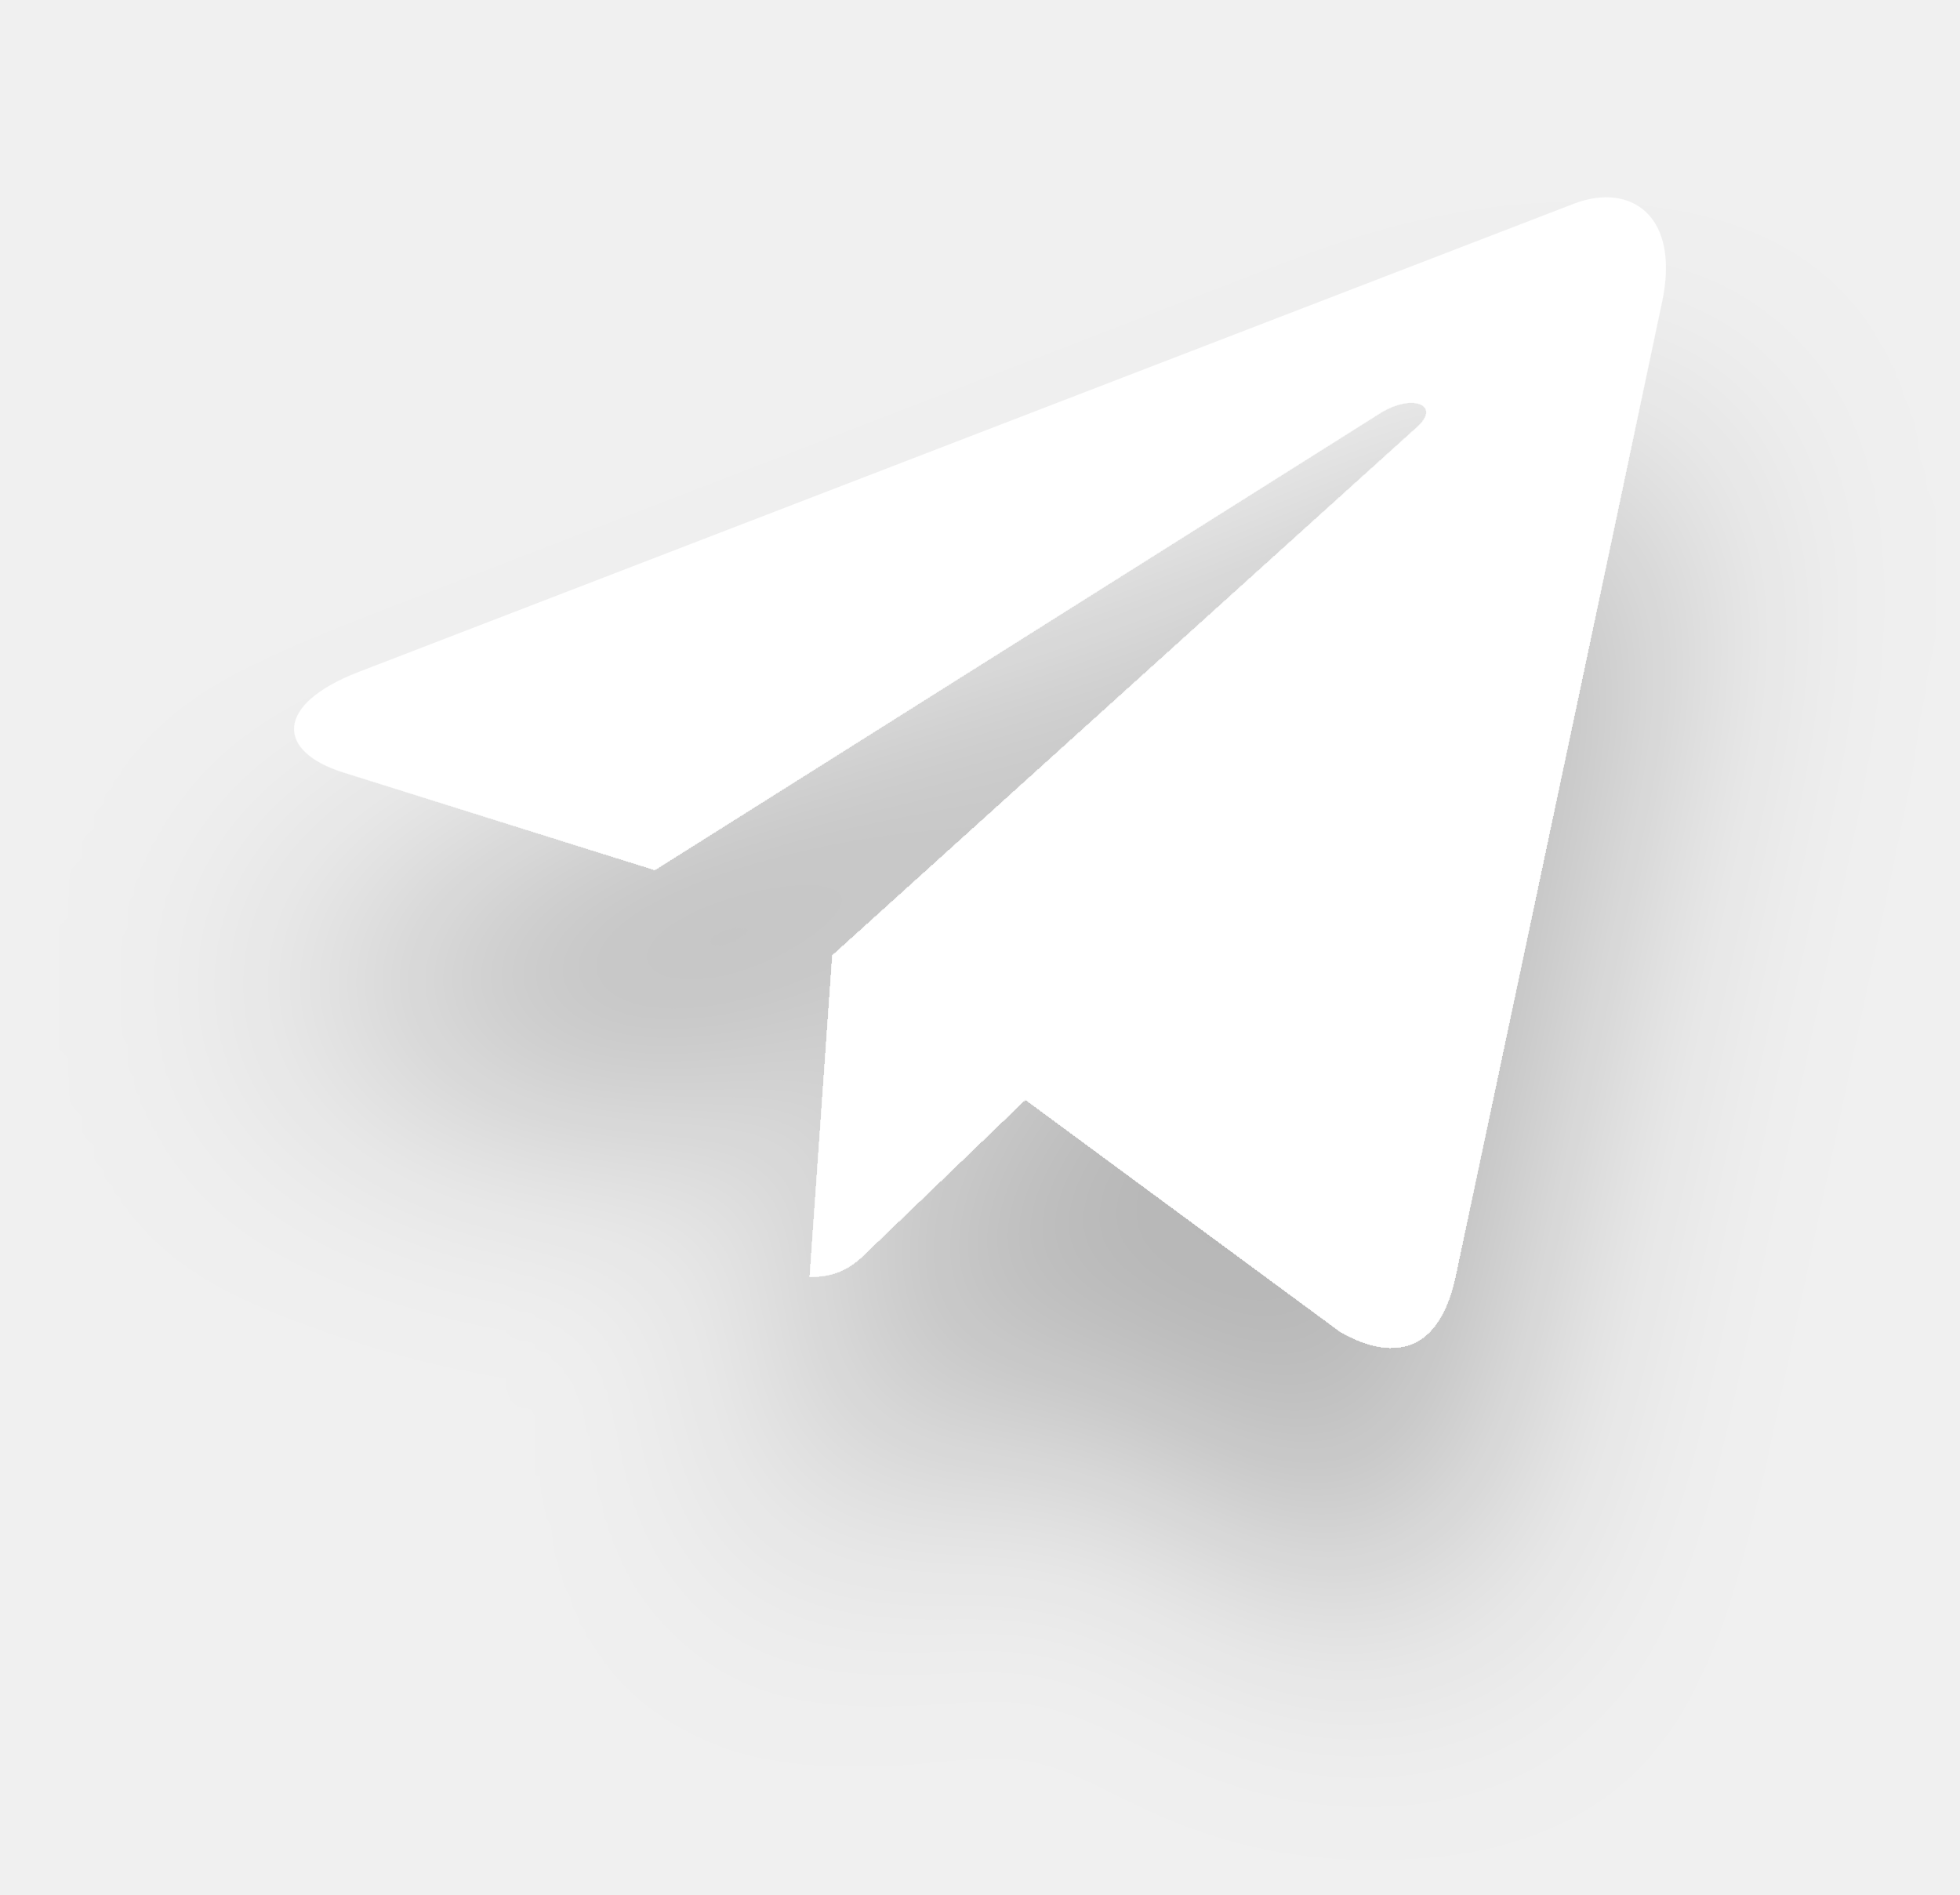
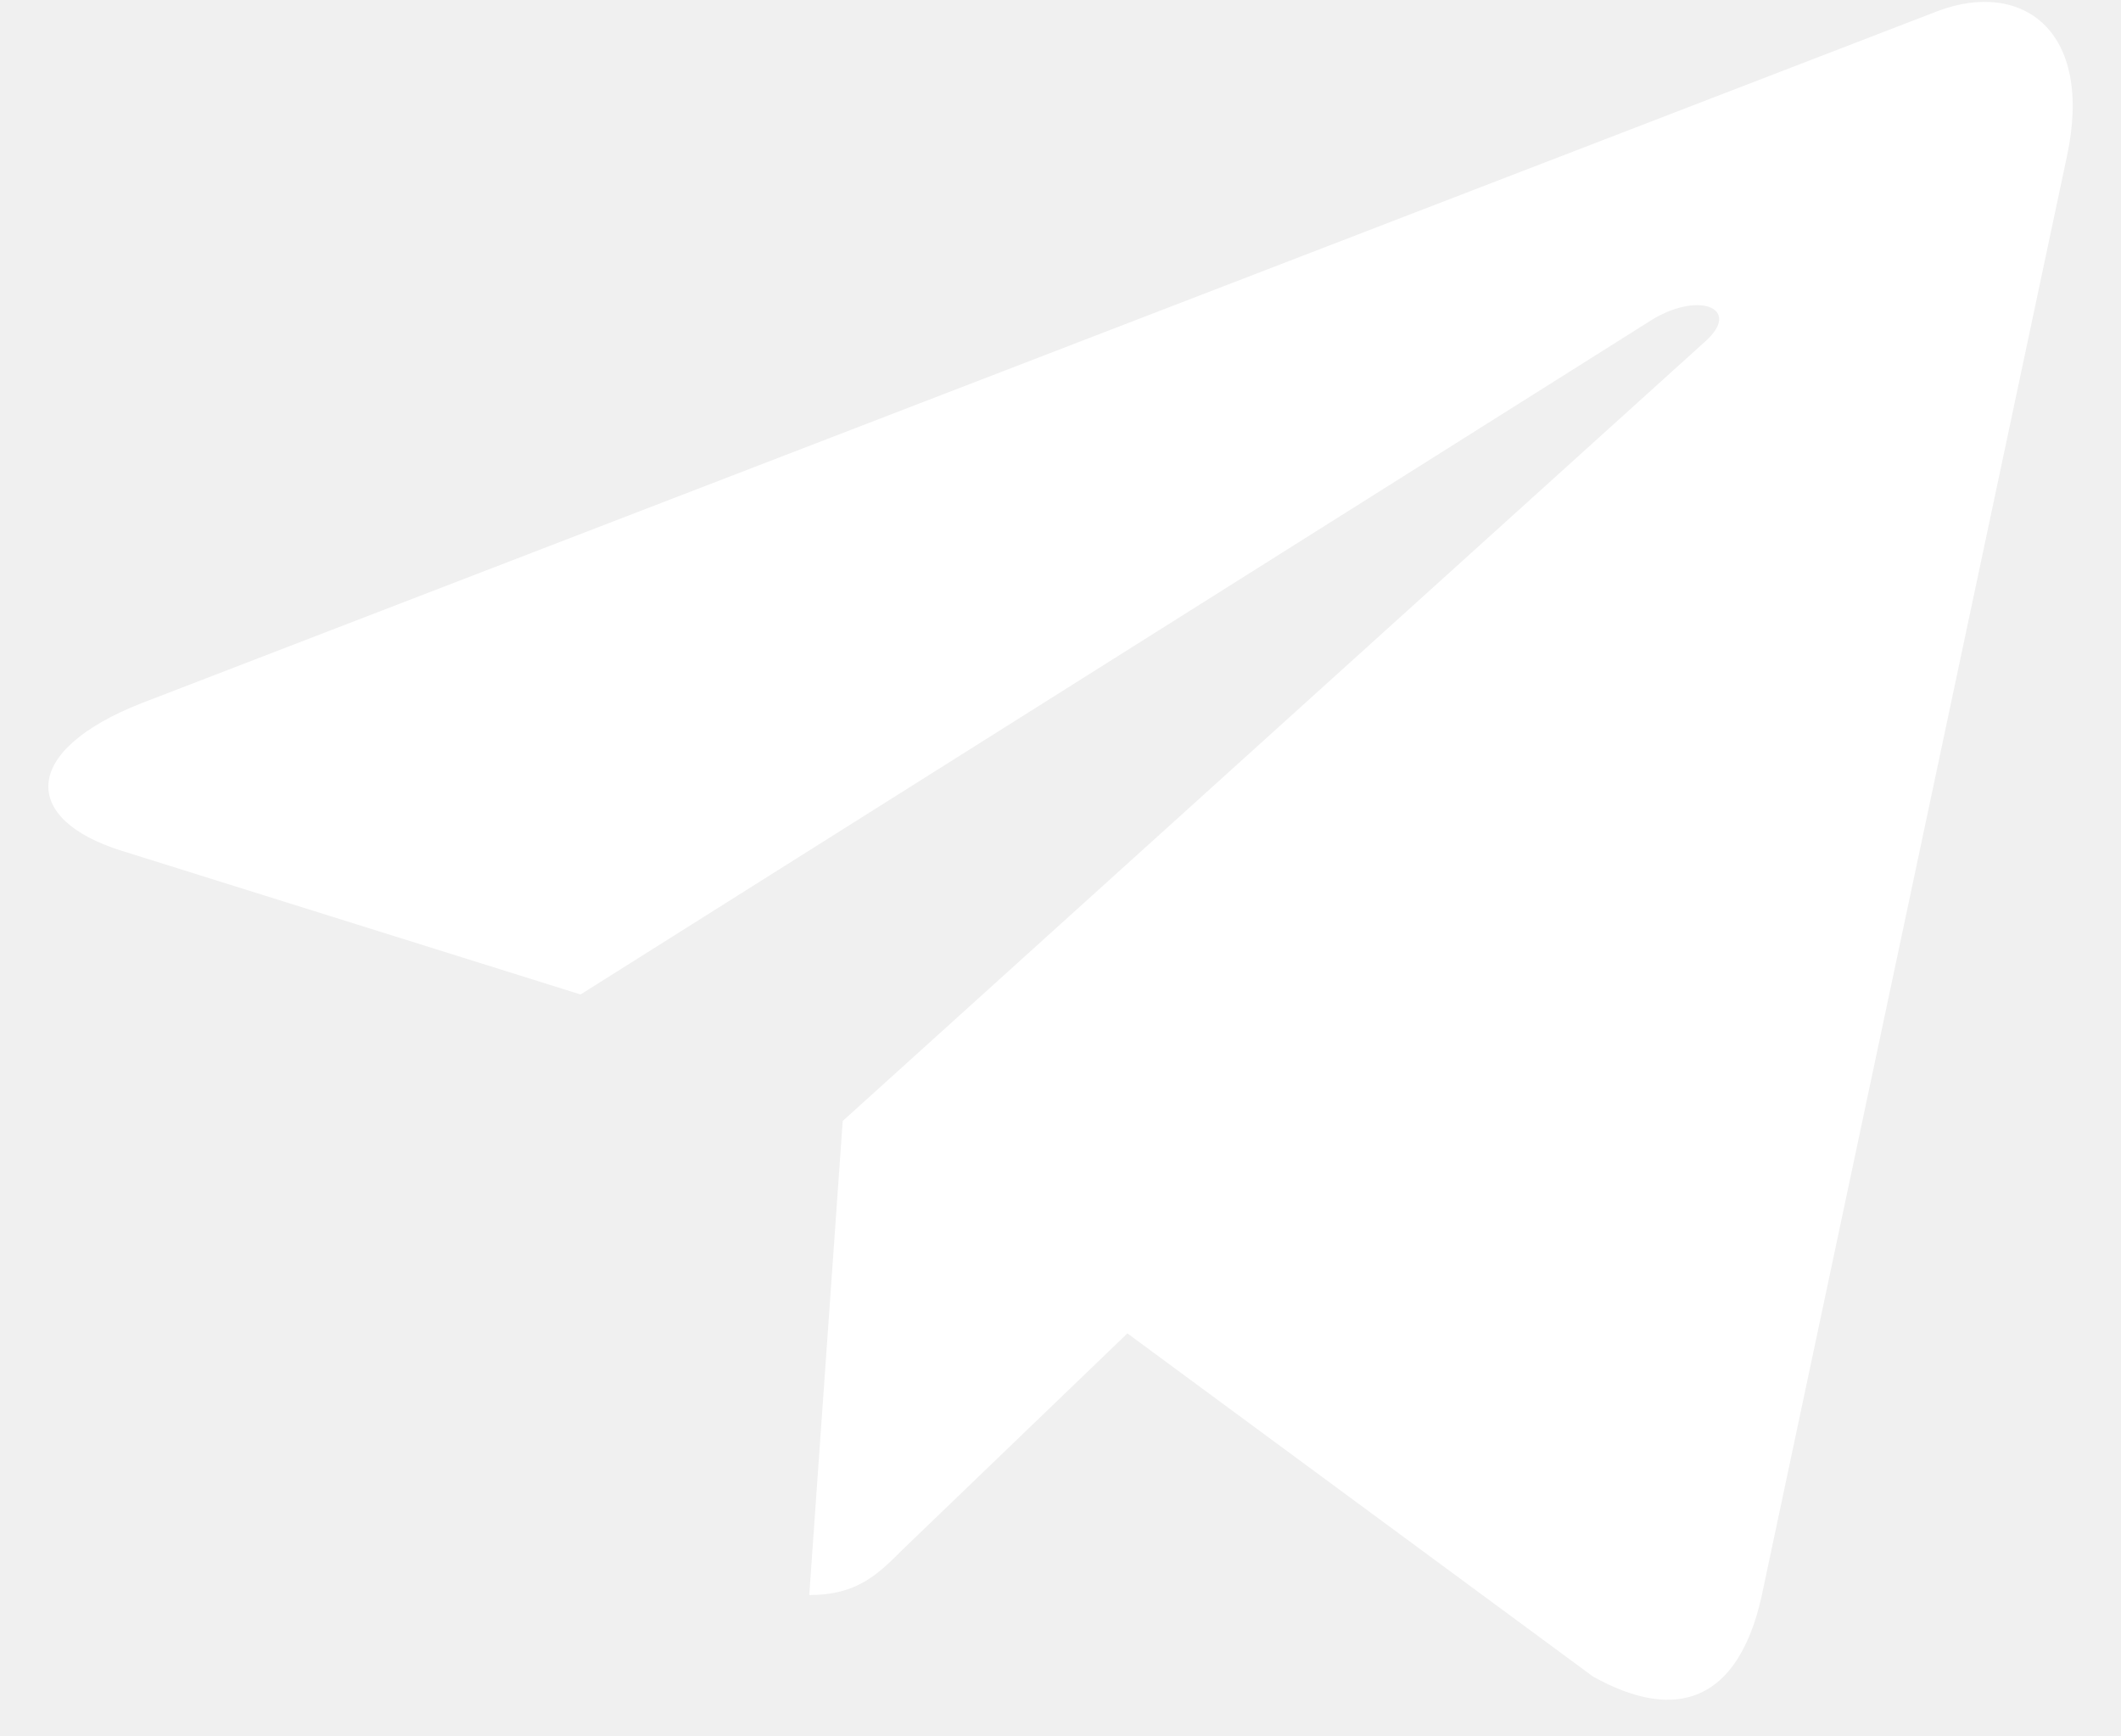
- <svg xmlns="http://www.w3.org/2000/svg" width="30" height="29" viewBox="0 0 30 29" fill="none">
-   <g filter="url(#filter0_d_62710_974)">
-     <path d="M25.439 4.622L22.27 19.566C22.031 20.62 21.408 20.883 20.522 20.387L15.694 16.828L13.364 19.07C13.106 19.328 12.891 19.543 12.394 19.543L12.741 14.626L21.689 6.54C22.078 6.194 21.605 6.001 21.085 6.348L10.022 13.314L5.26 11.823C4.224 11.5 4.205 10.787 5.476 10.29L24.104 3.113C24.966 2.79 25.721 3.305 25.439 4.623V4.622Z" fill="white" />
-   </g>
-   <defs>
-     <filter id="filter0_d_62710_974" x="-1" y="0" width="32" height="32" filterUnits="userSpaceOnUse" color-interpolation-filters="sRGB">
-       <feFlood flood-opacity="0" result="BackgroundImageFix" />
-       <feColorMatrix in="SourceAlpha" type="matrix" values="0 0 0 0 0 0 0 0 0 0 0 0 0 0 0 0 0 0 127 0" result="hardAlpha" />
-       <feOffset dy="4" />
-       <feGaussianBlur stdDeviation="2" />
-       <feComposite in2="hardAlpha" operator="out" />
-       <feColorMatrix type="matrix" values="0 0 0 0 0 0 0 0 0 0 0 0 0 0 0 0 0 0 0.25 0" />
-       <feBlend mode="normal" in2="BackgroundImageFix" result="effect1_dropShadow_62710_974" />
-       <feBlend mode="normal" in="SourceGraphic" in2="effect1_dropShadow_62710_974" result="shape" />
-     </filter>
-   </defs>
+ <svg xmlns="http://www.w3.org/2000/svg" width="22" height="18" viewBox="0 0 22 18" fill="none">
+   <path d="M21.439 1.622L18.27 16.566C18.031 17.62 17.408 17.883 16.522 17.387L11.694 13.829L9.364 16.07C9.106 16.328 8.891 16.543 8.394 16.543L8.741 11.626L17.689 3.54C18.078 3.193 17.605 3.001 17.085 3.348L6.022 10.314L1.26 8.823C0.224 8.5 0.205 7.787 1.476 7.29L20.104 0.113C20.966 -0.21 21.721 0.305 21.439 1.623V1.622Z" fill="white" />
</svg>
